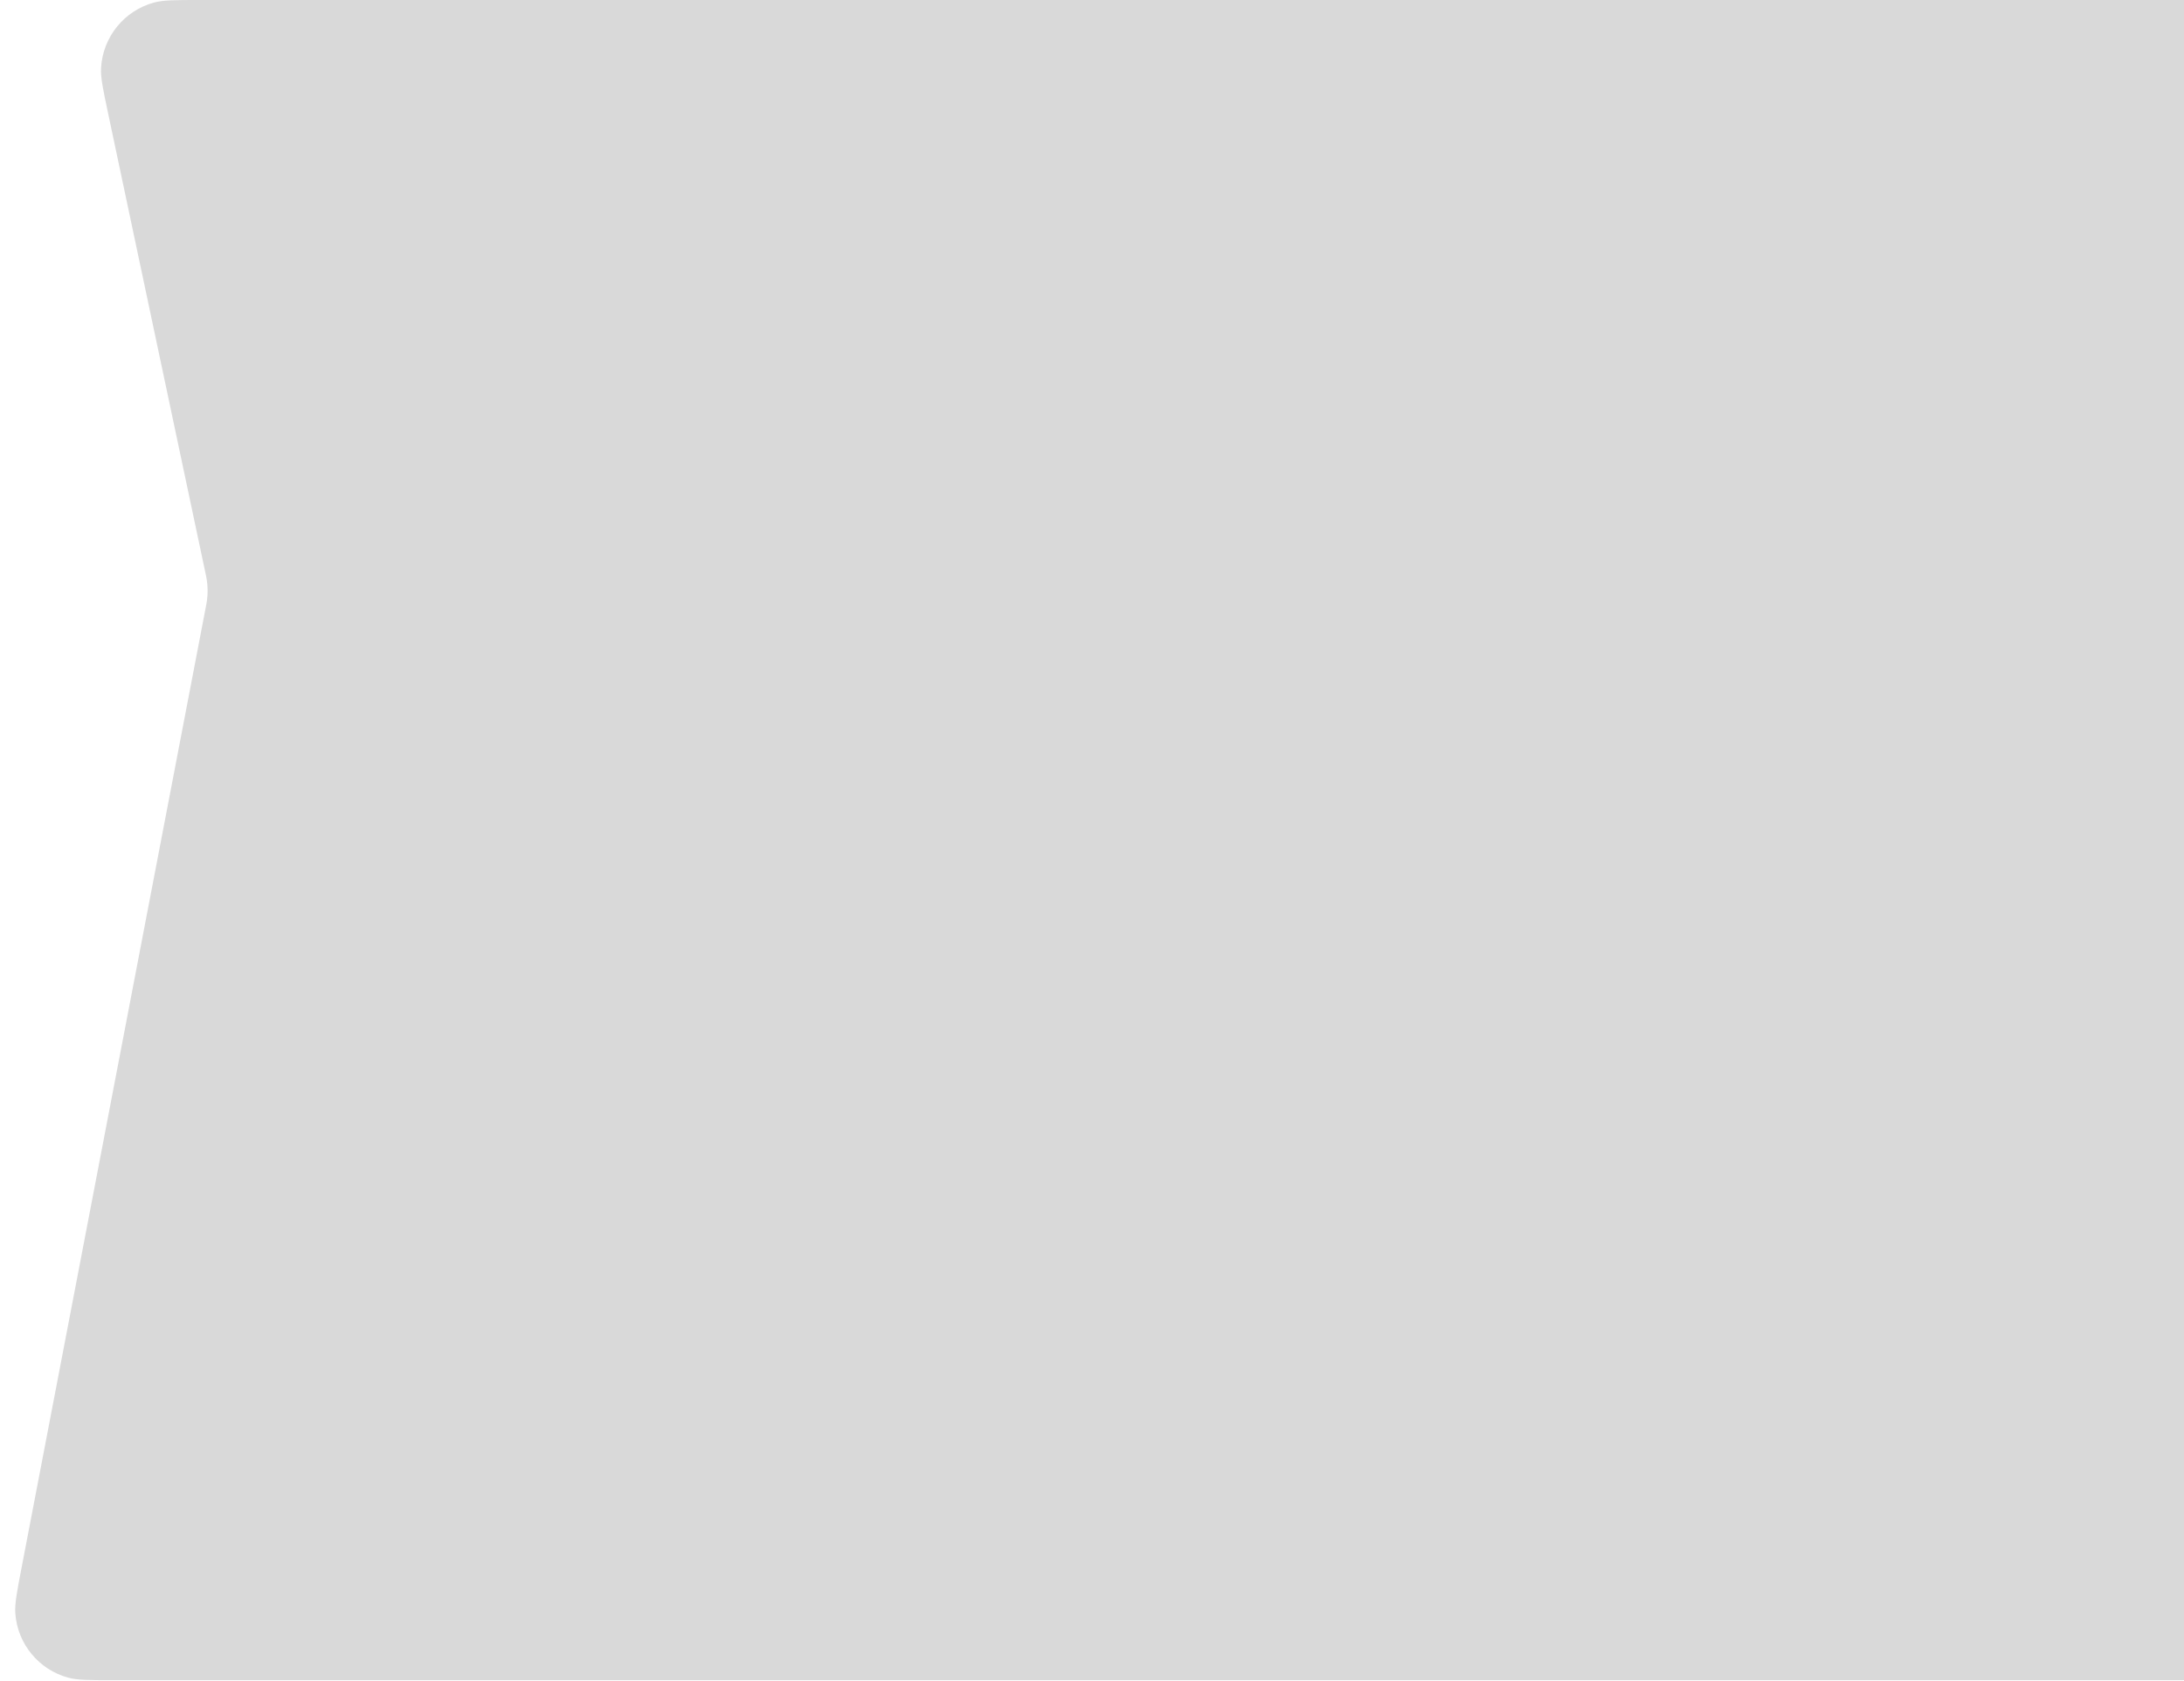
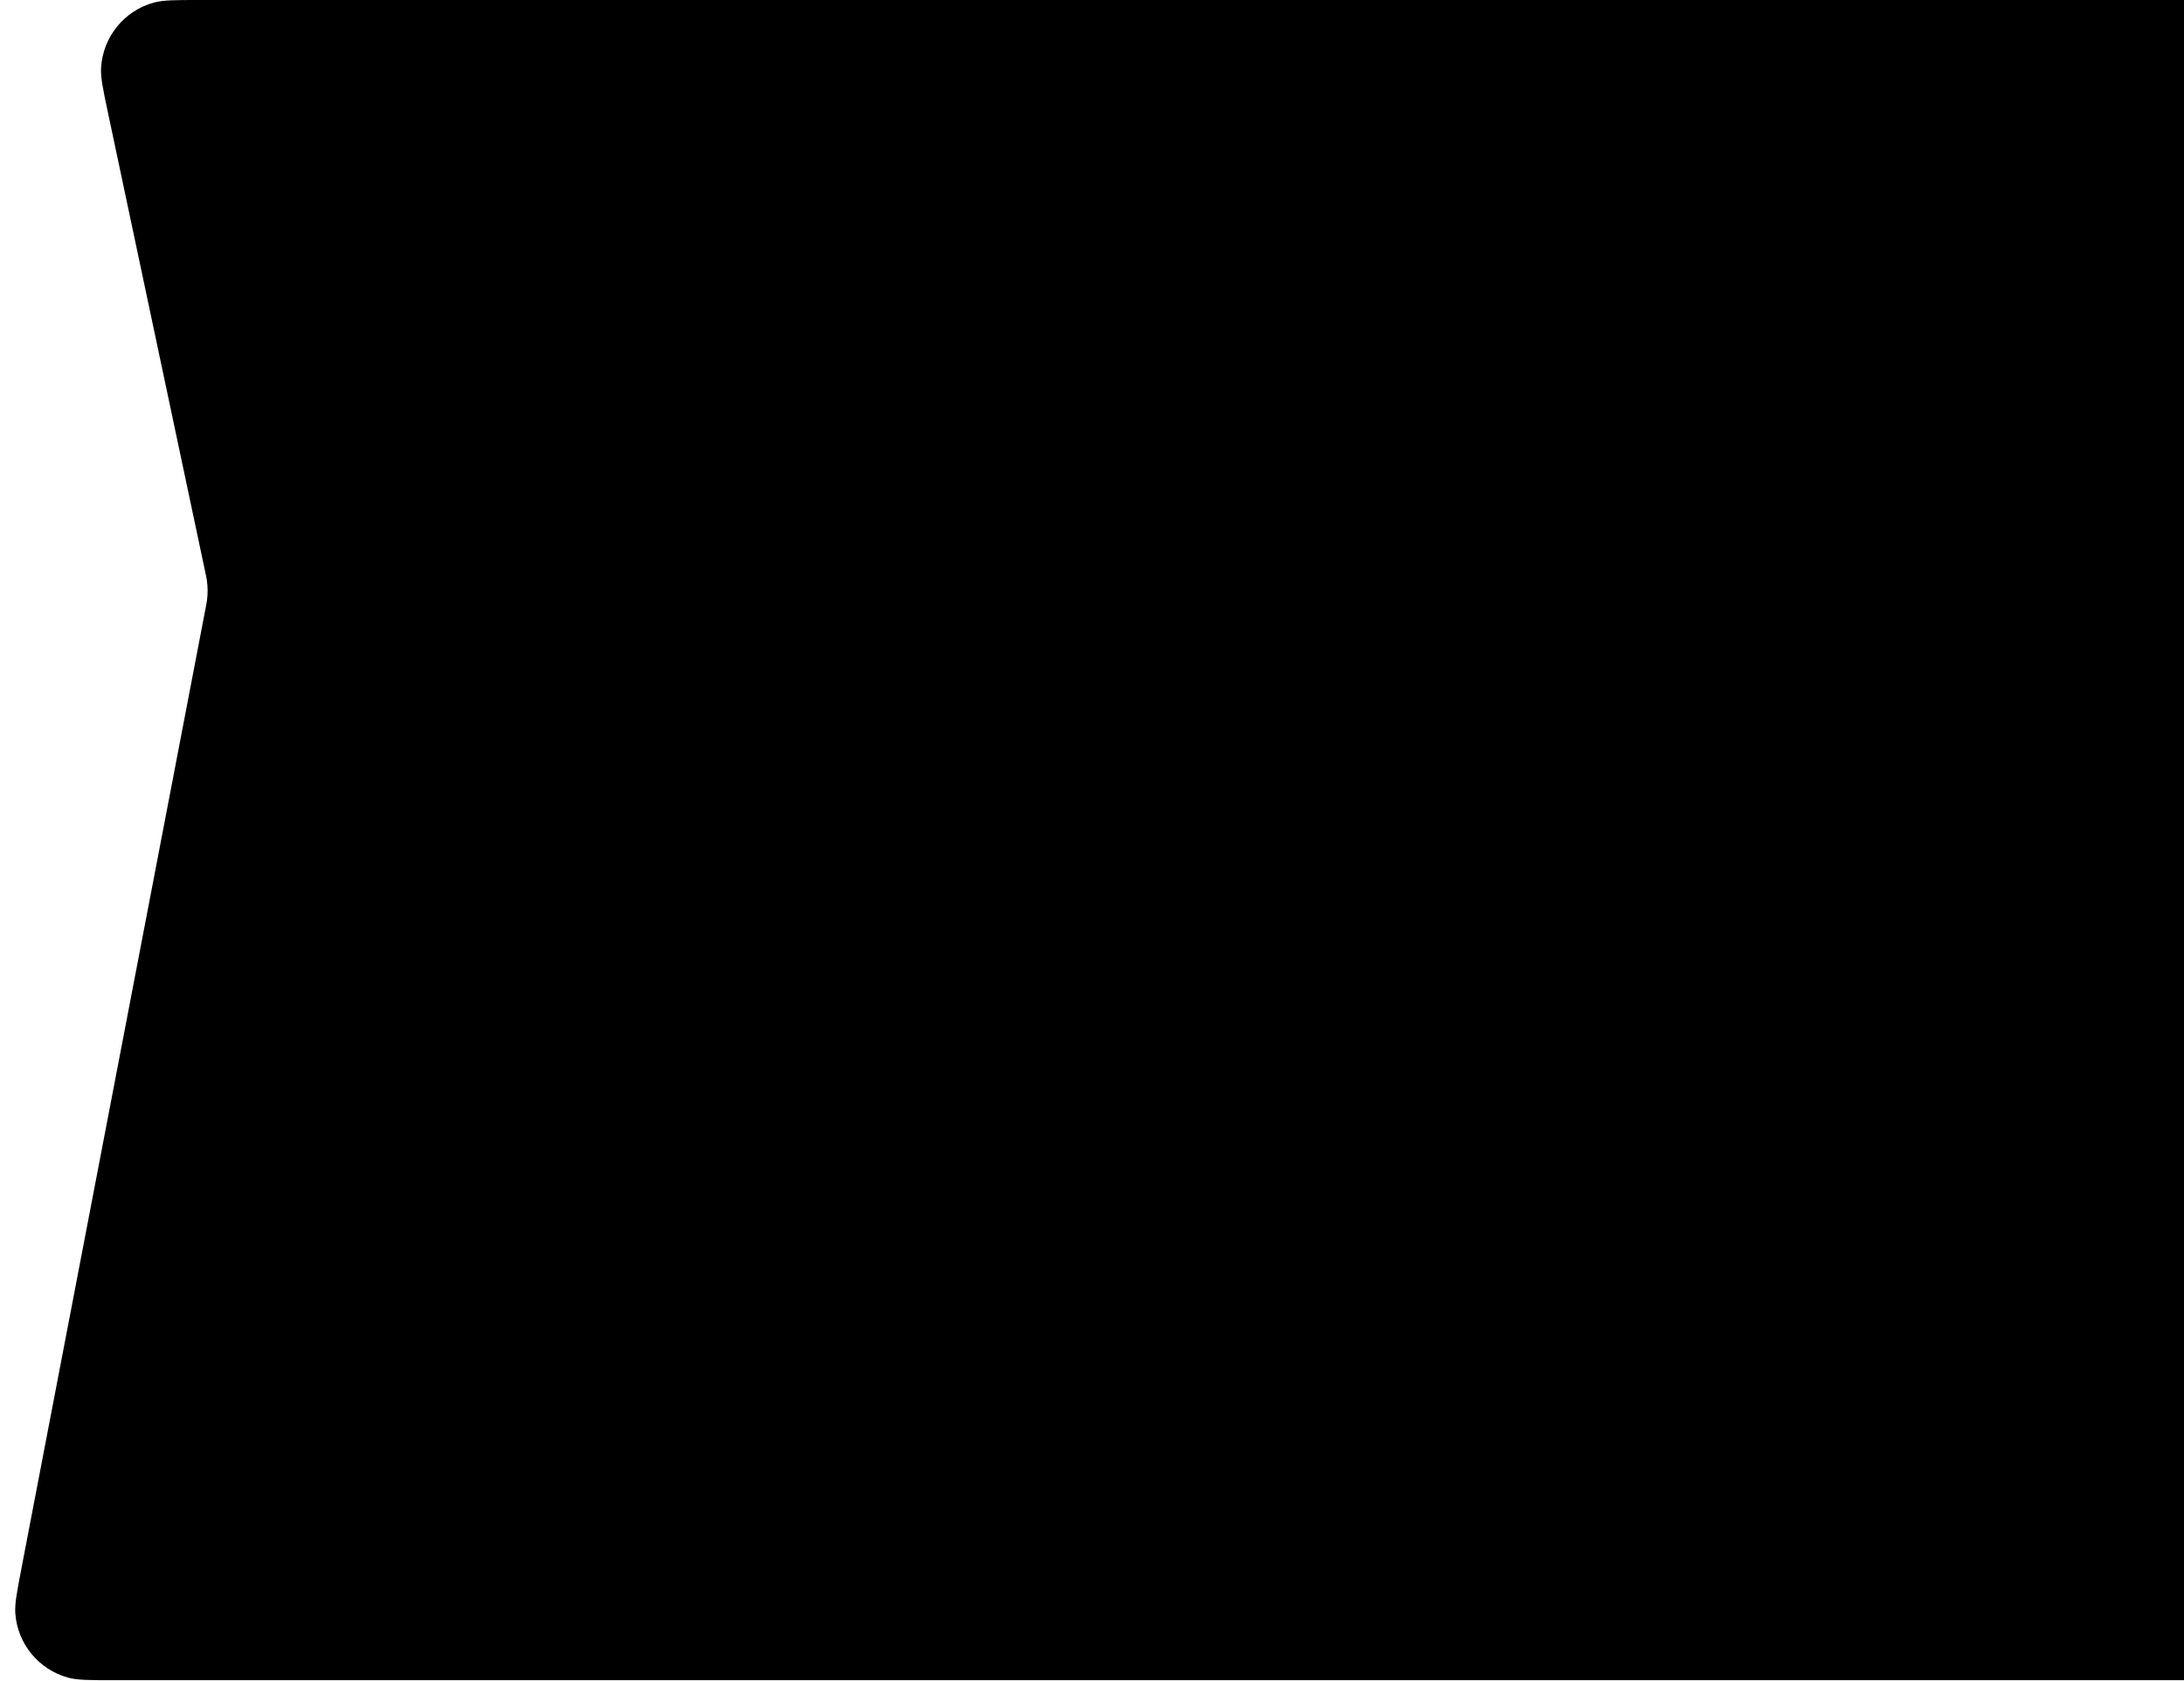
<svg xmlns="http://www.w3.org/2000/svg" width="910" height="700" viewBox="0 0 910 700" fill="none">
  <mask id="mask0_1_1032" style="mask-type:alpha" maskUnits="userSpaceOnUse" x="6" y="0" width="904" height="700">
-     <path d="M45.014 47.081C42.923 37.211 41.878 32.276 42.112 28.255C42.862 15.401 51.729 4.459 64.149 1.062C68.034 0 73.078 0 83.168 0L910 0V700H47.191C37.275 700 32.317 700 28.471 698.96C16.185 695.639 7.332 684.926 6.384 672.234C6.088 668.261 7.022 663.392 8.89 653.653L85.629 253.571C85.969 251.795 86.14 250.907 86.256 250.018C86.617 247.25 86.59 244.444 86.176 241.683C86.043 240.797 85.855 239.912 85.481 238.143L45.014 47.081Z" fill="#D9D9D9" />
+     <path d="M45.014 47.081C42.923 37.211 41.878 32.276 42.112 28.255C42.862 15.401 51.729 4.459 64.149 1.062C68.034 0 73.078 0 83.168 0L910 0V700H47.191C37.275 700 32.317 700 28.471 698.96C16.185 695.639 7.332 684.926 6.384 672.234C6.088 668.261 7.022 663.392 8.89 653.653L85.629 253.571C85.969 251.795 86.14 250.907 86.256 250.018C86.617 247.25 86.59 244.444 86.176 241.683C86.043 240.797 85.855 239.912 85.481 238.143L45.014 47.081Z" fill="black" />
  </mask>
  <g mask="url(#mask0_1_1032)">
-     <rect x="-45" y="-51" width="1008" height="938" fill="#D9D9D9" />
+     <rect x="-450" y="-56" width="3544" height="888" fill="black" />
  </g>
</svg>
